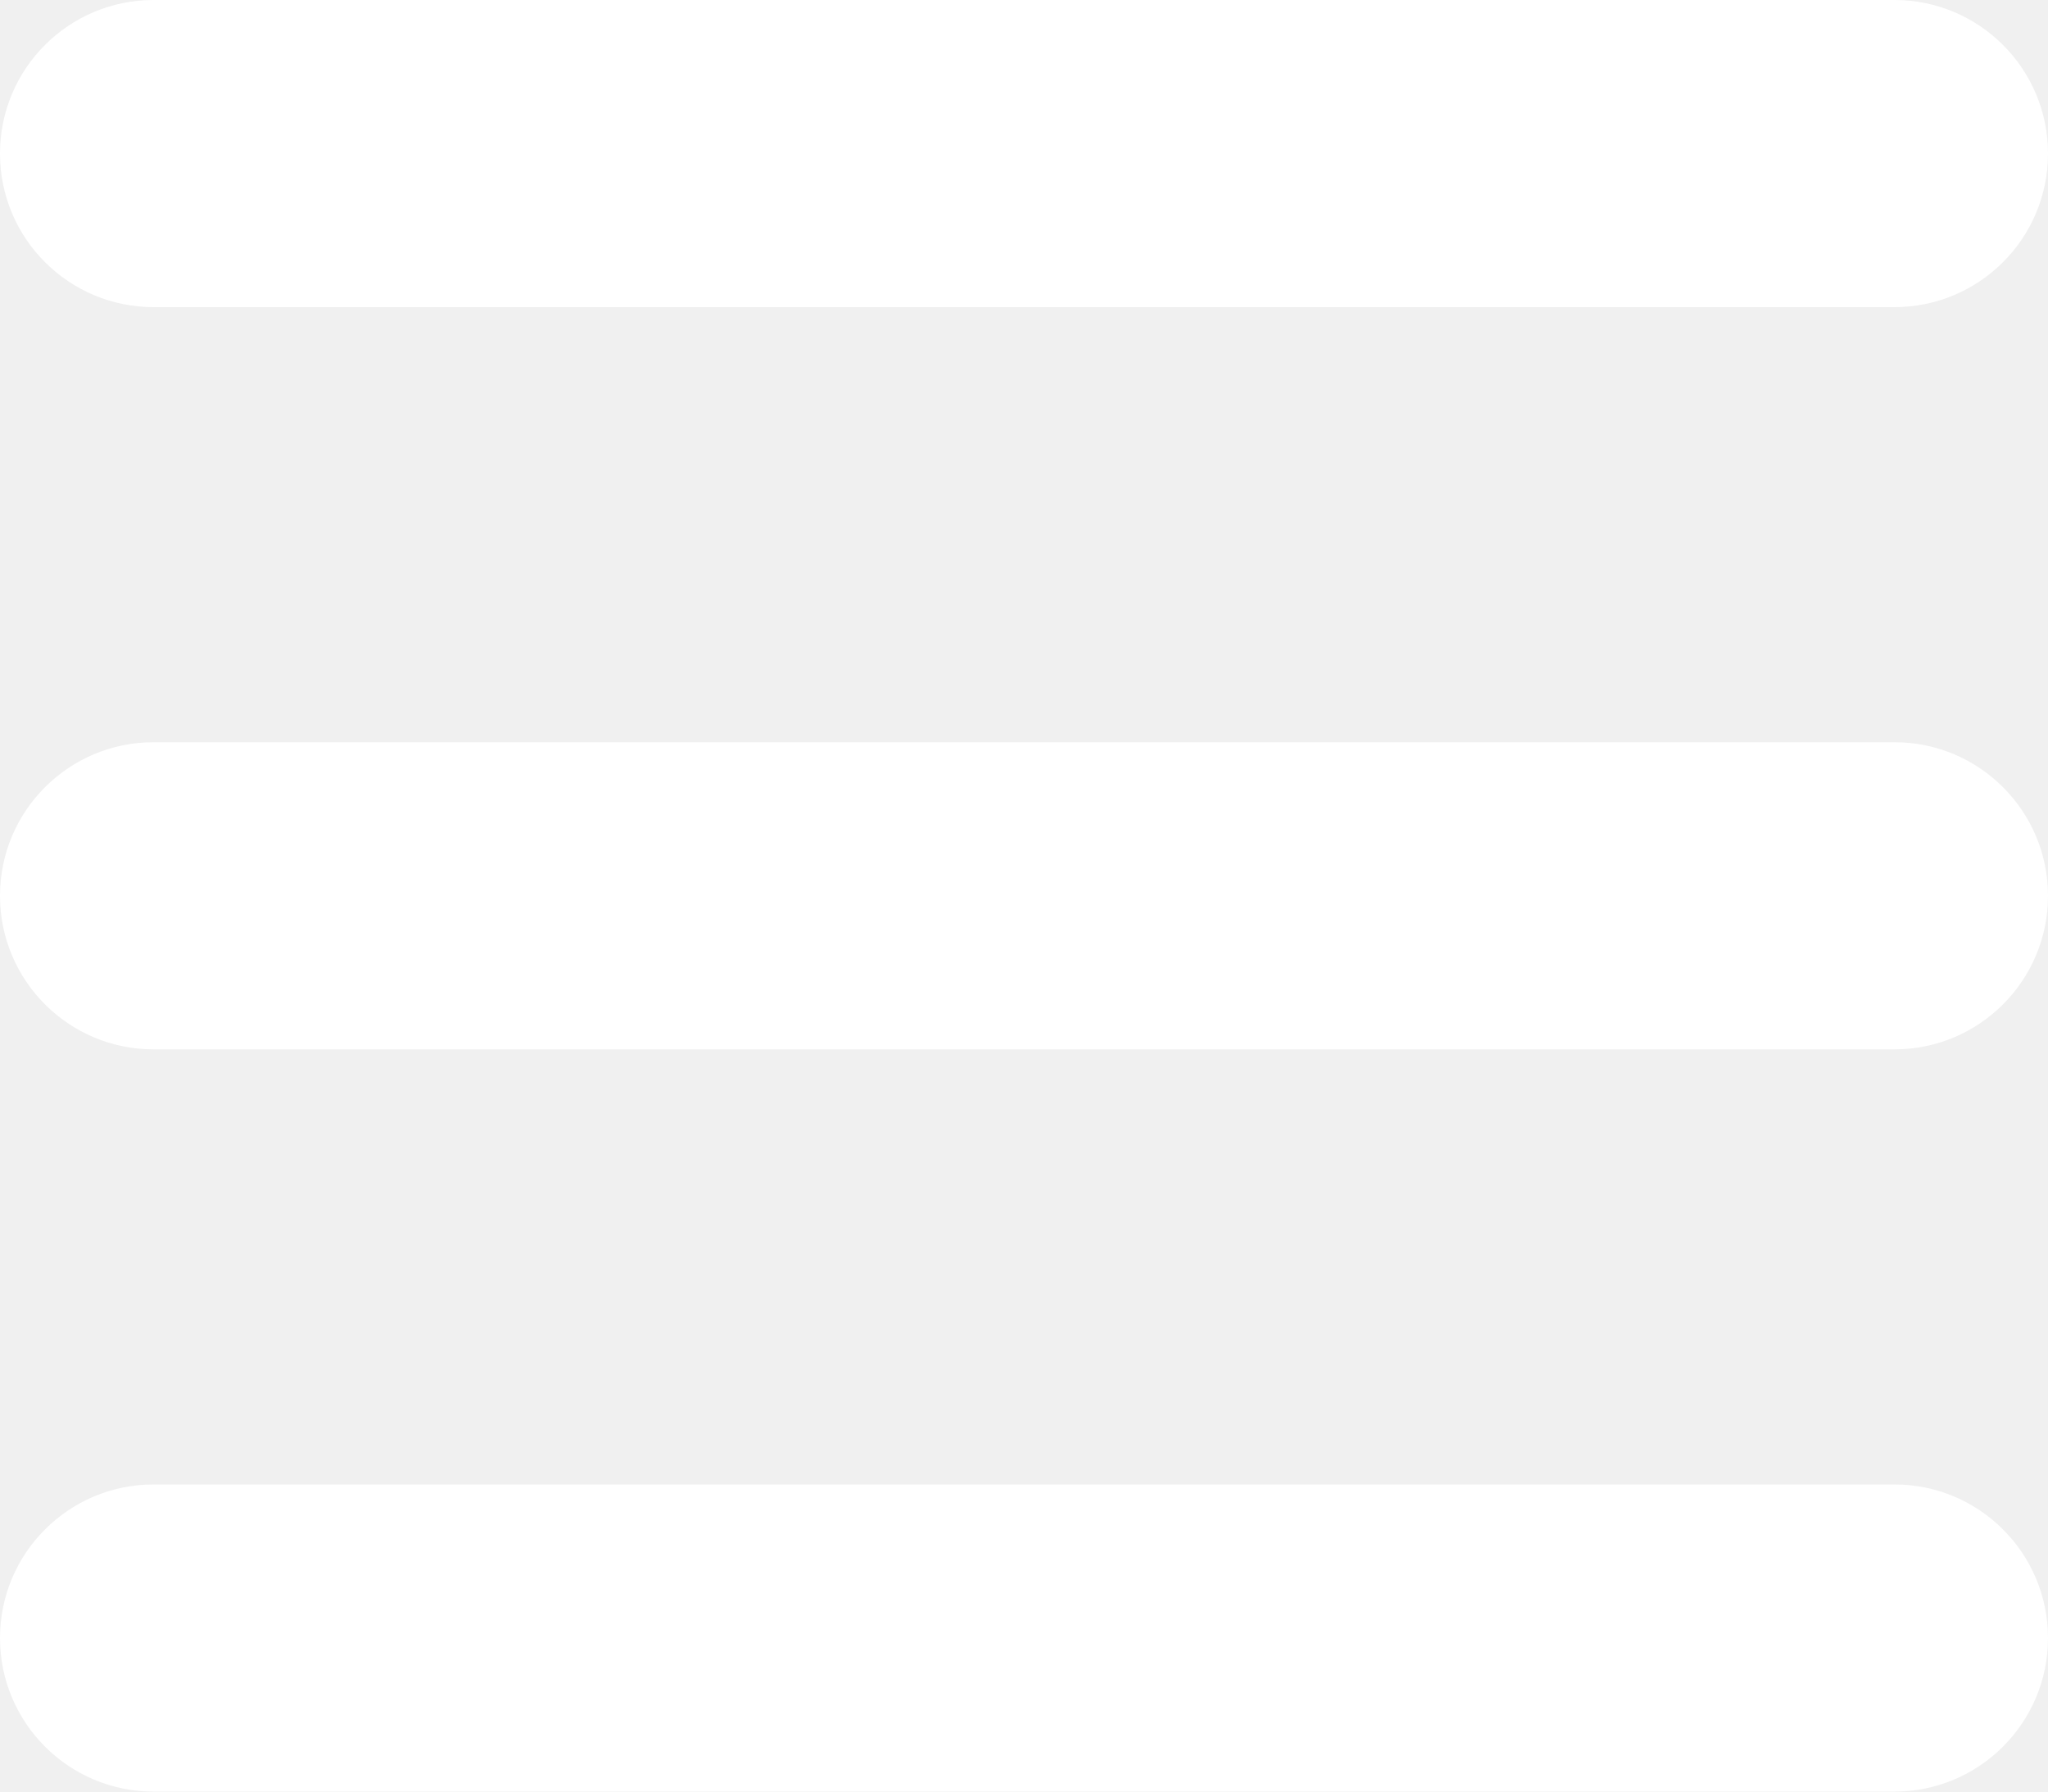
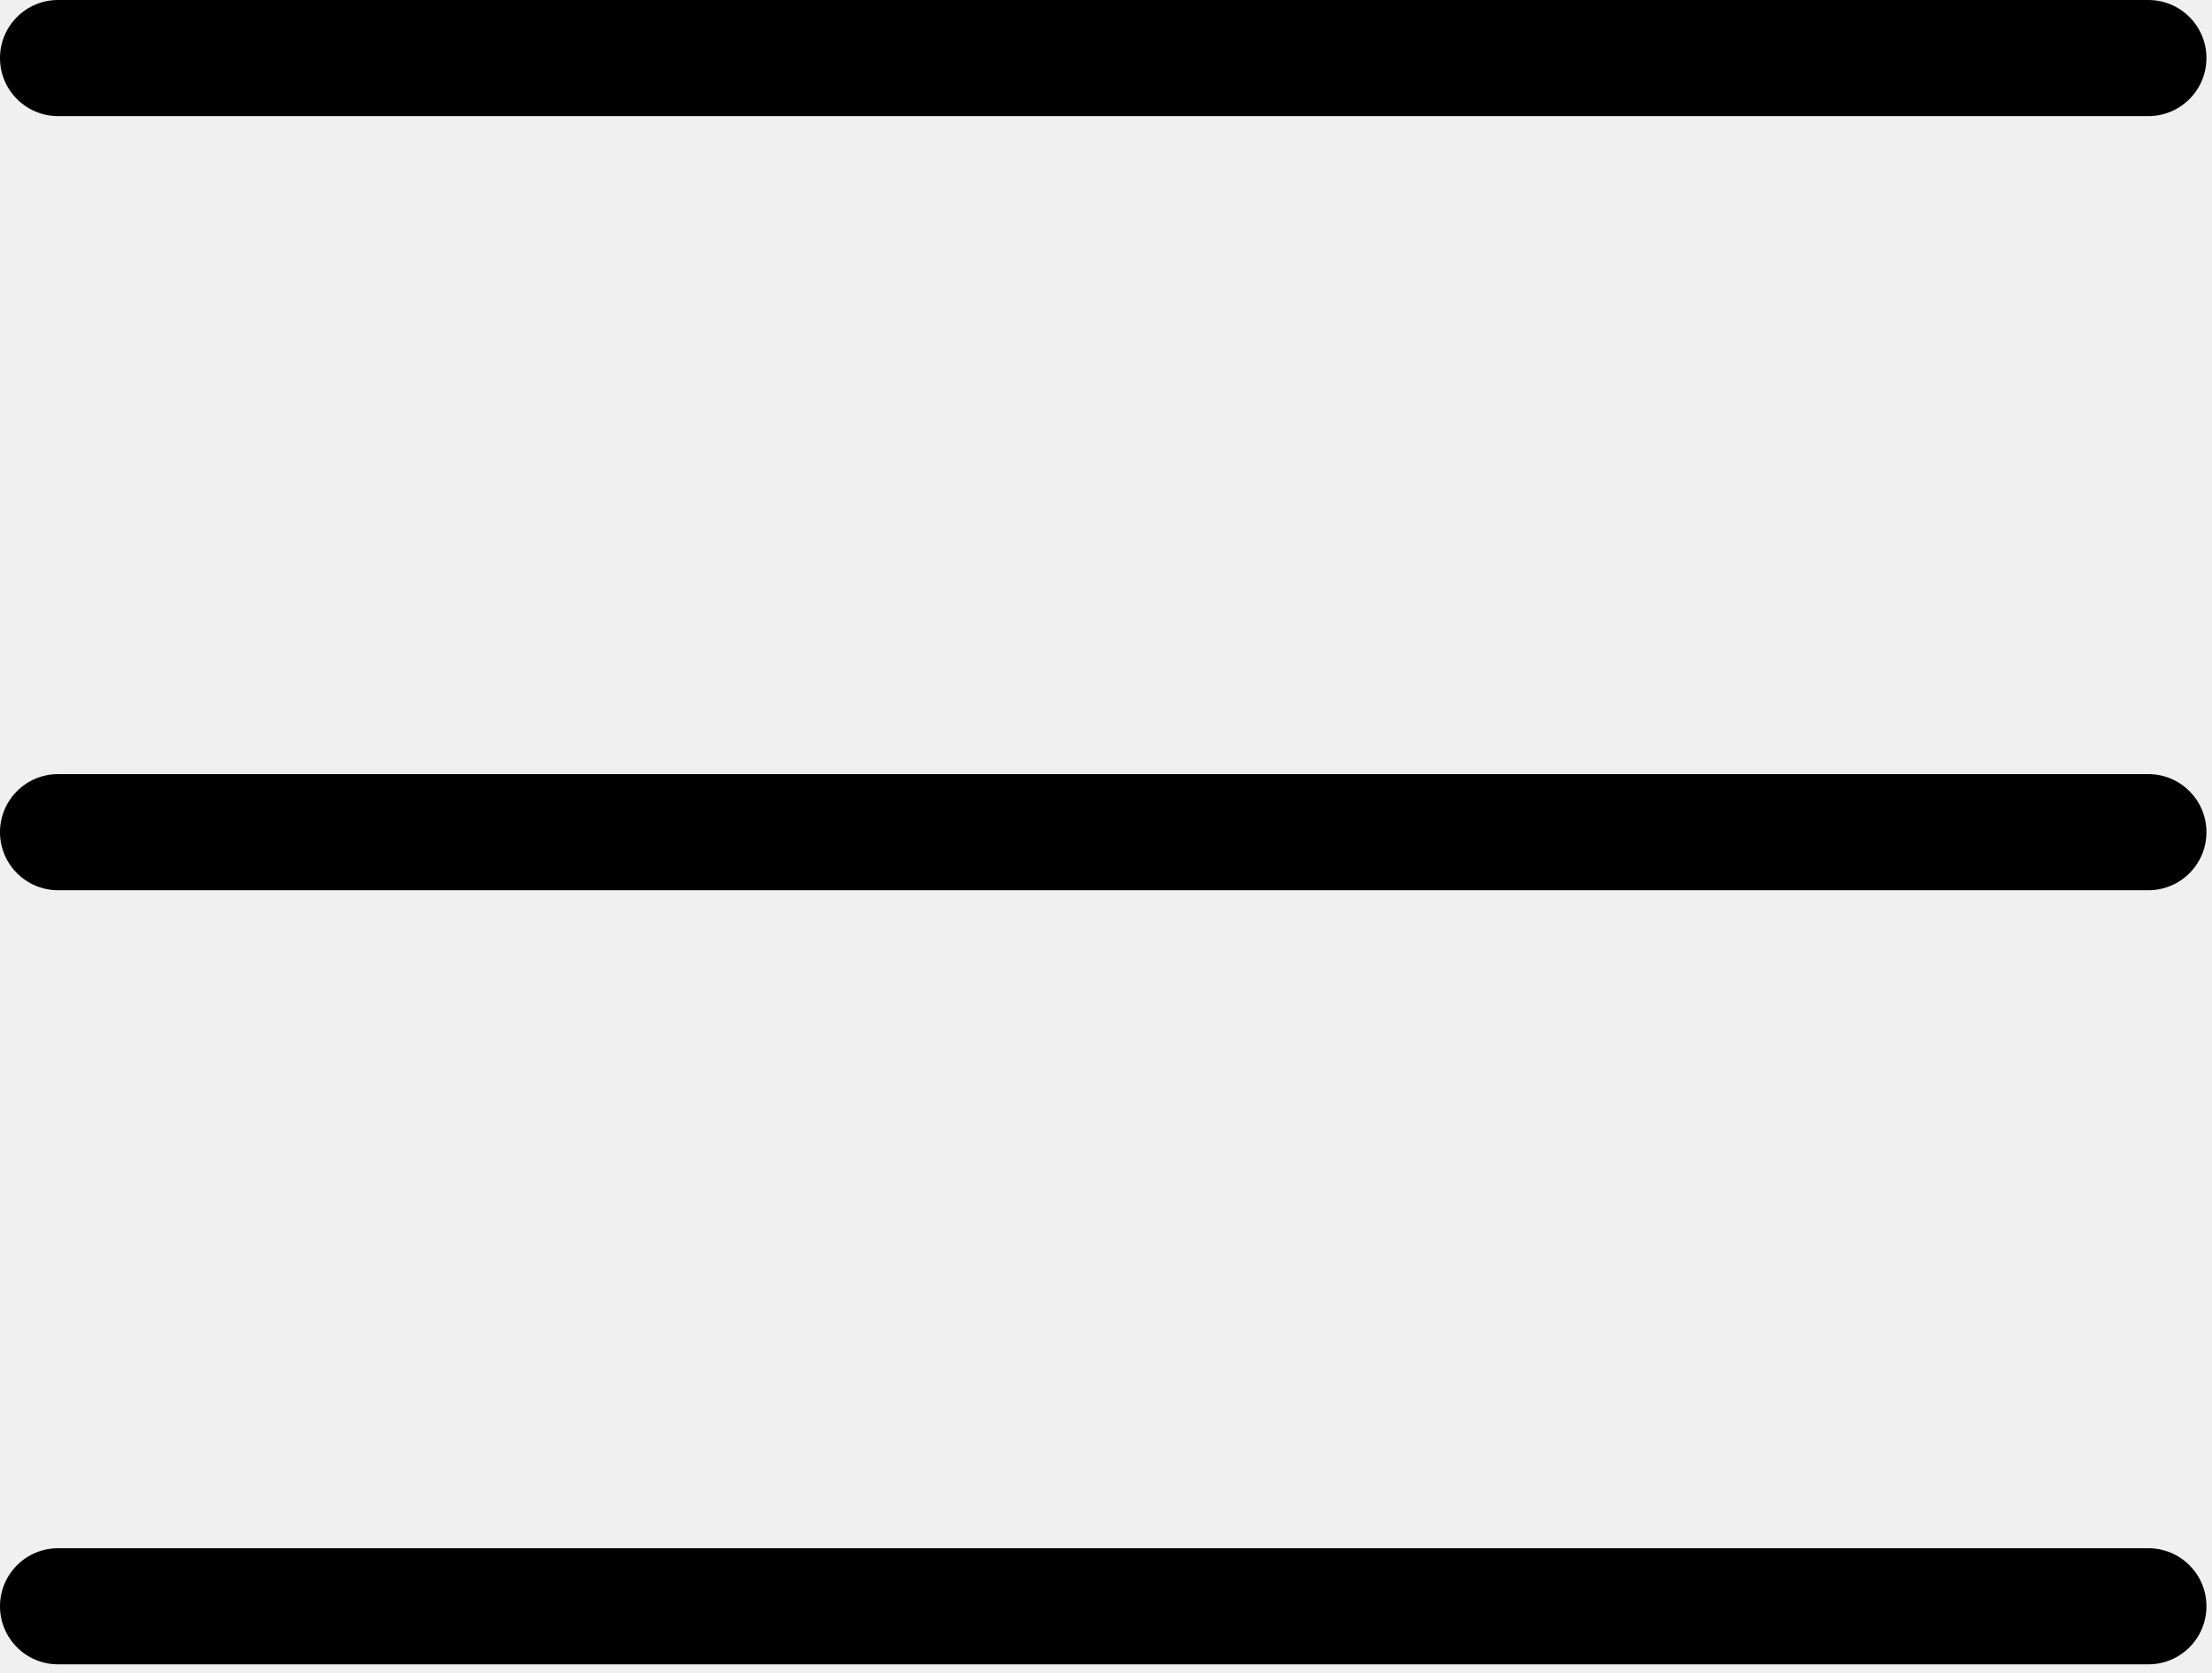
- <svg xmlns="http://www.w3.org/2000/svg" viewBox="0 0 80 70">
-   <path d="M6 0a6 6 0 1 0 0 12h68a6 6 0 0 0 0-12H6Zm0 29a6 6 0 1 0 0 12h68a6 6 0 0 0 0-12H6Zm0 29a6 6 0 1 0 0 12h68a6 6 0 0 0 0-12H6Z" fill="#fff" fill-rule="nonzero" />
+ <svg xmlns="http://www.w3.org/2000/svg" viewBox="0 0 320 242">
+   <path d="M310.798 112H8.398A8.4 8.4 0 0 0 0 120.398a8.4 8.4 0 0 0 8.398 8.399h302.4a8.4 8.4 0 0 0 8.399-8.399c.004-4.636-3.762-8.398-8.399-8.398ZM8.398 16.797h302.4a8.4 8.4 0 0 0 8.399-8.399A8.4 8.4 0 0 0 310.798 0H8.398A8.4 8.4 0 0 0 0 8.398c-.004 4.637 3.762 8.399 8.398 8.399ZM310.798 223.997H8.398A8.4 8.4 0 0 0 0 232.395a8.4 8.4 0 0 0 8.398 8.399h302.4a8.4 8.4 0 0 0 8.399-8.399c.004-4.637-3.762-8.398-8.399-8.398Z" />
</svg>
